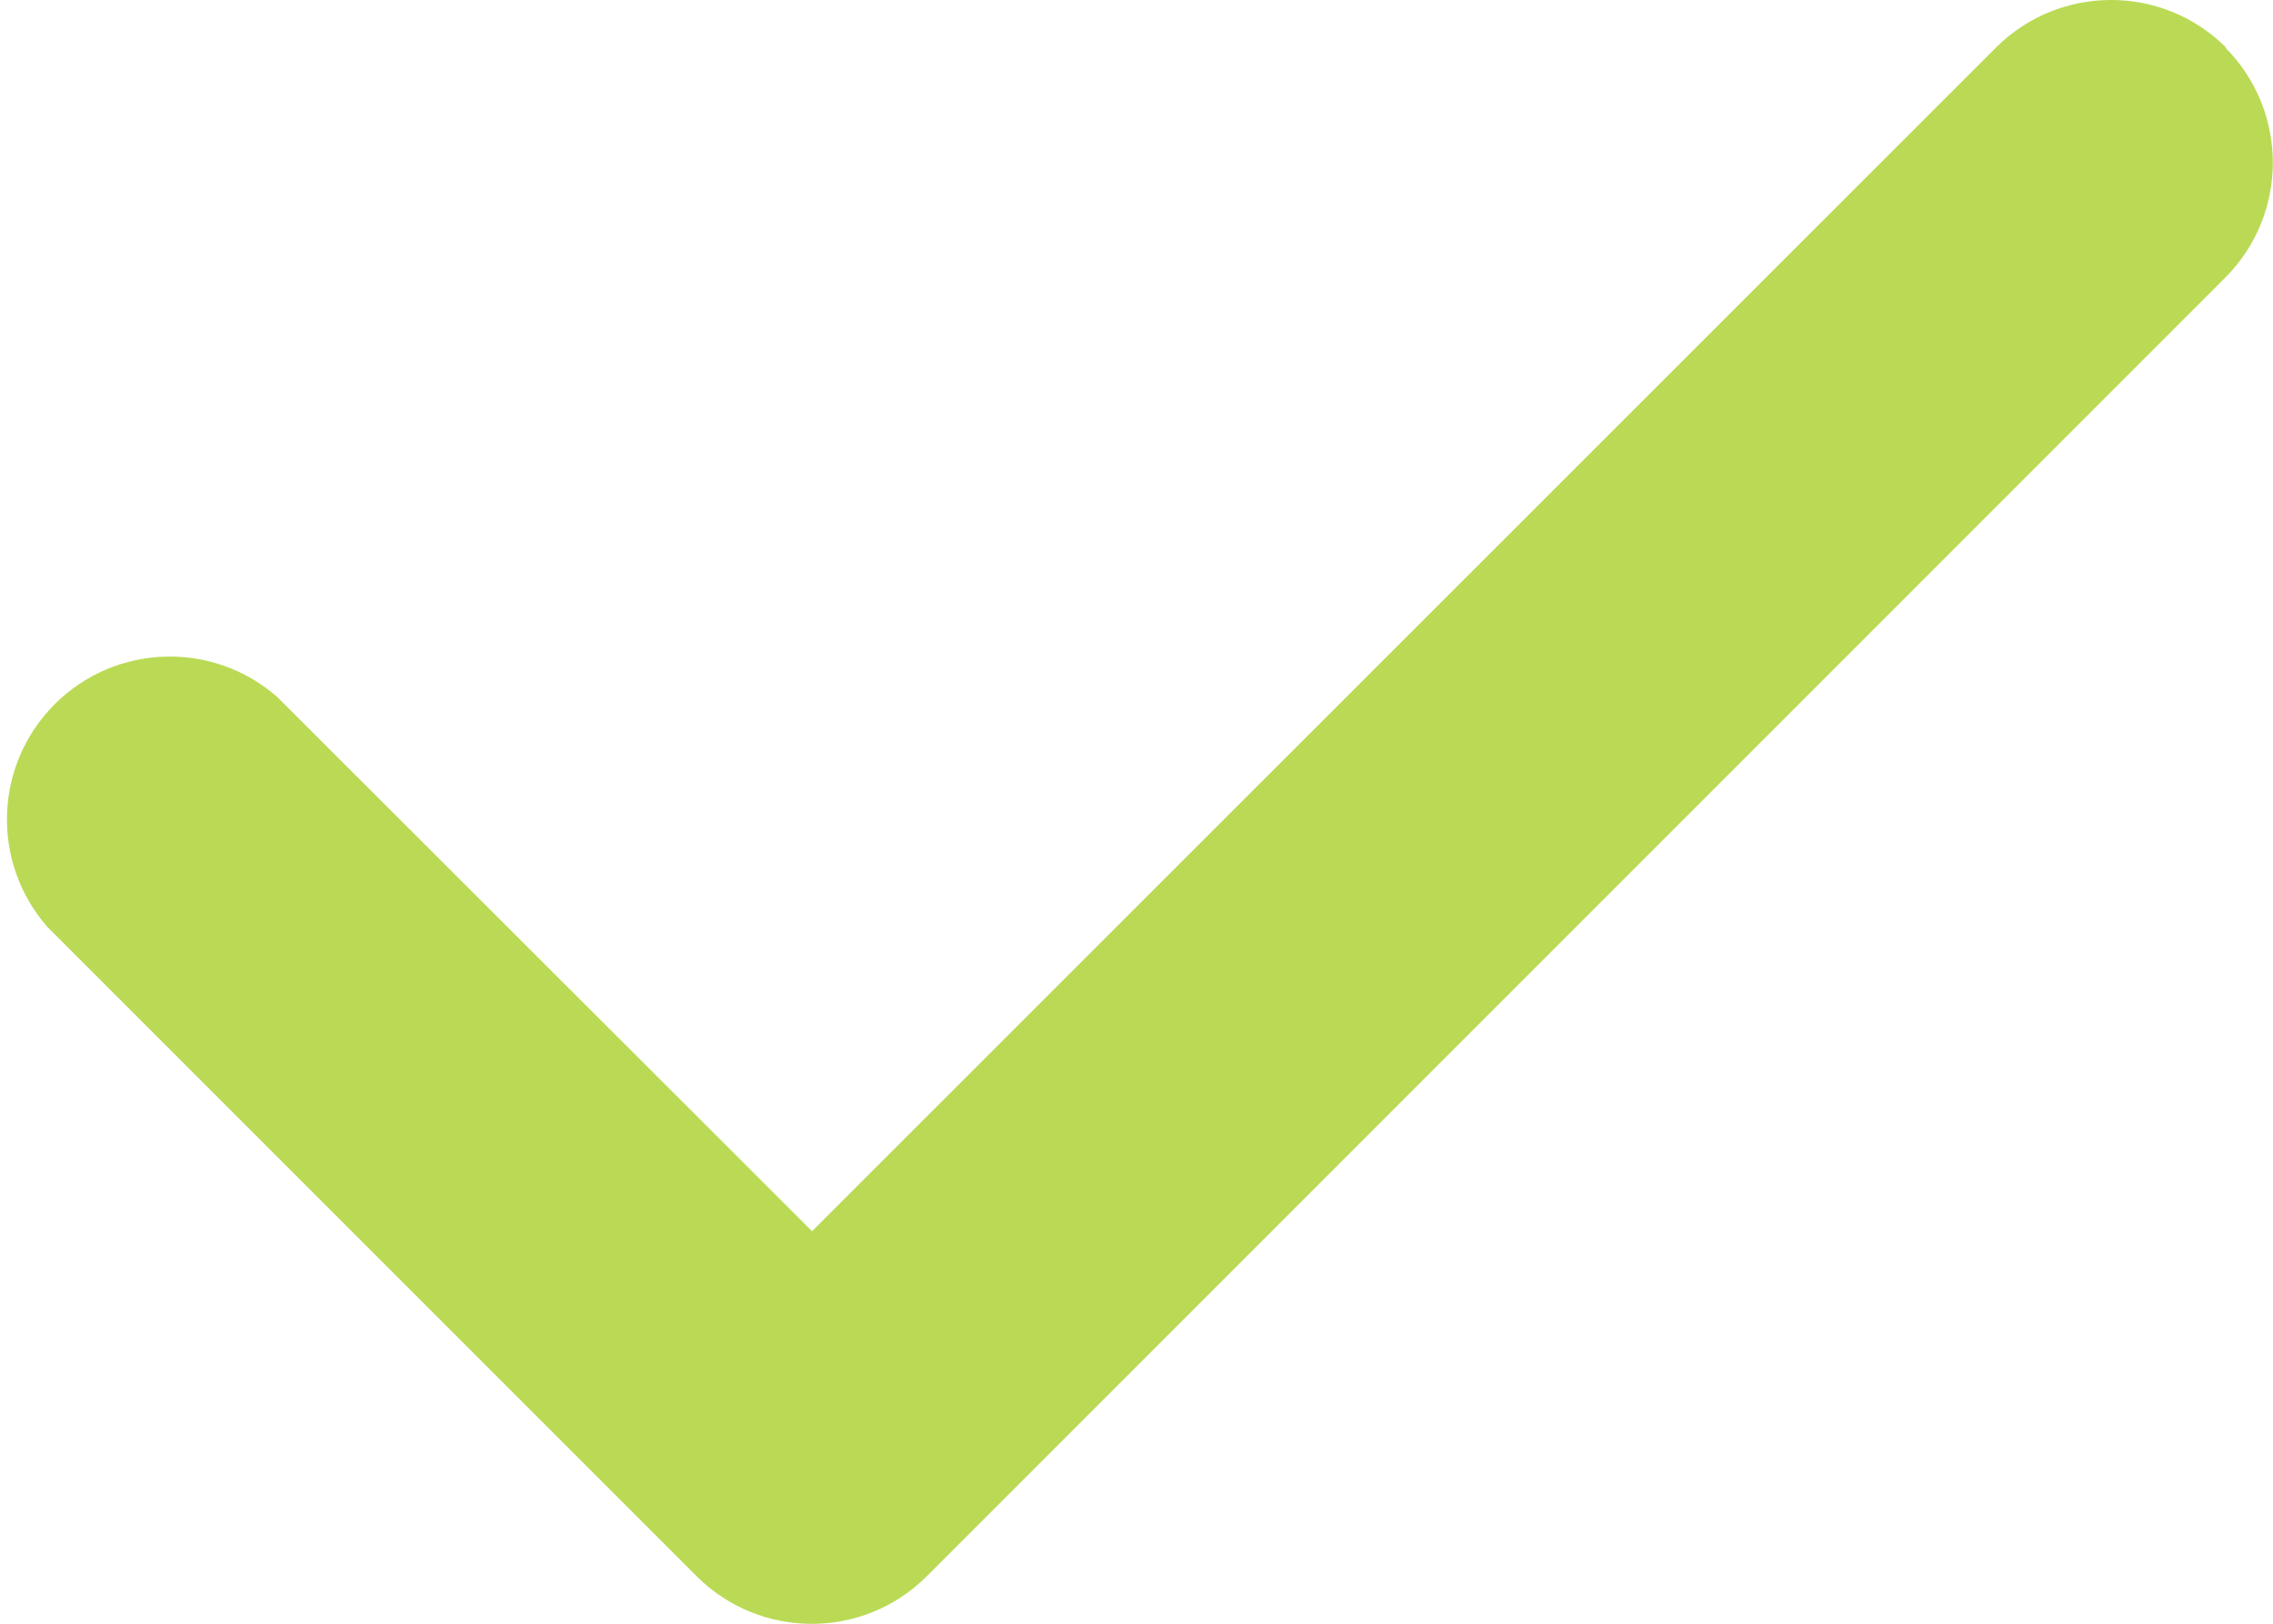
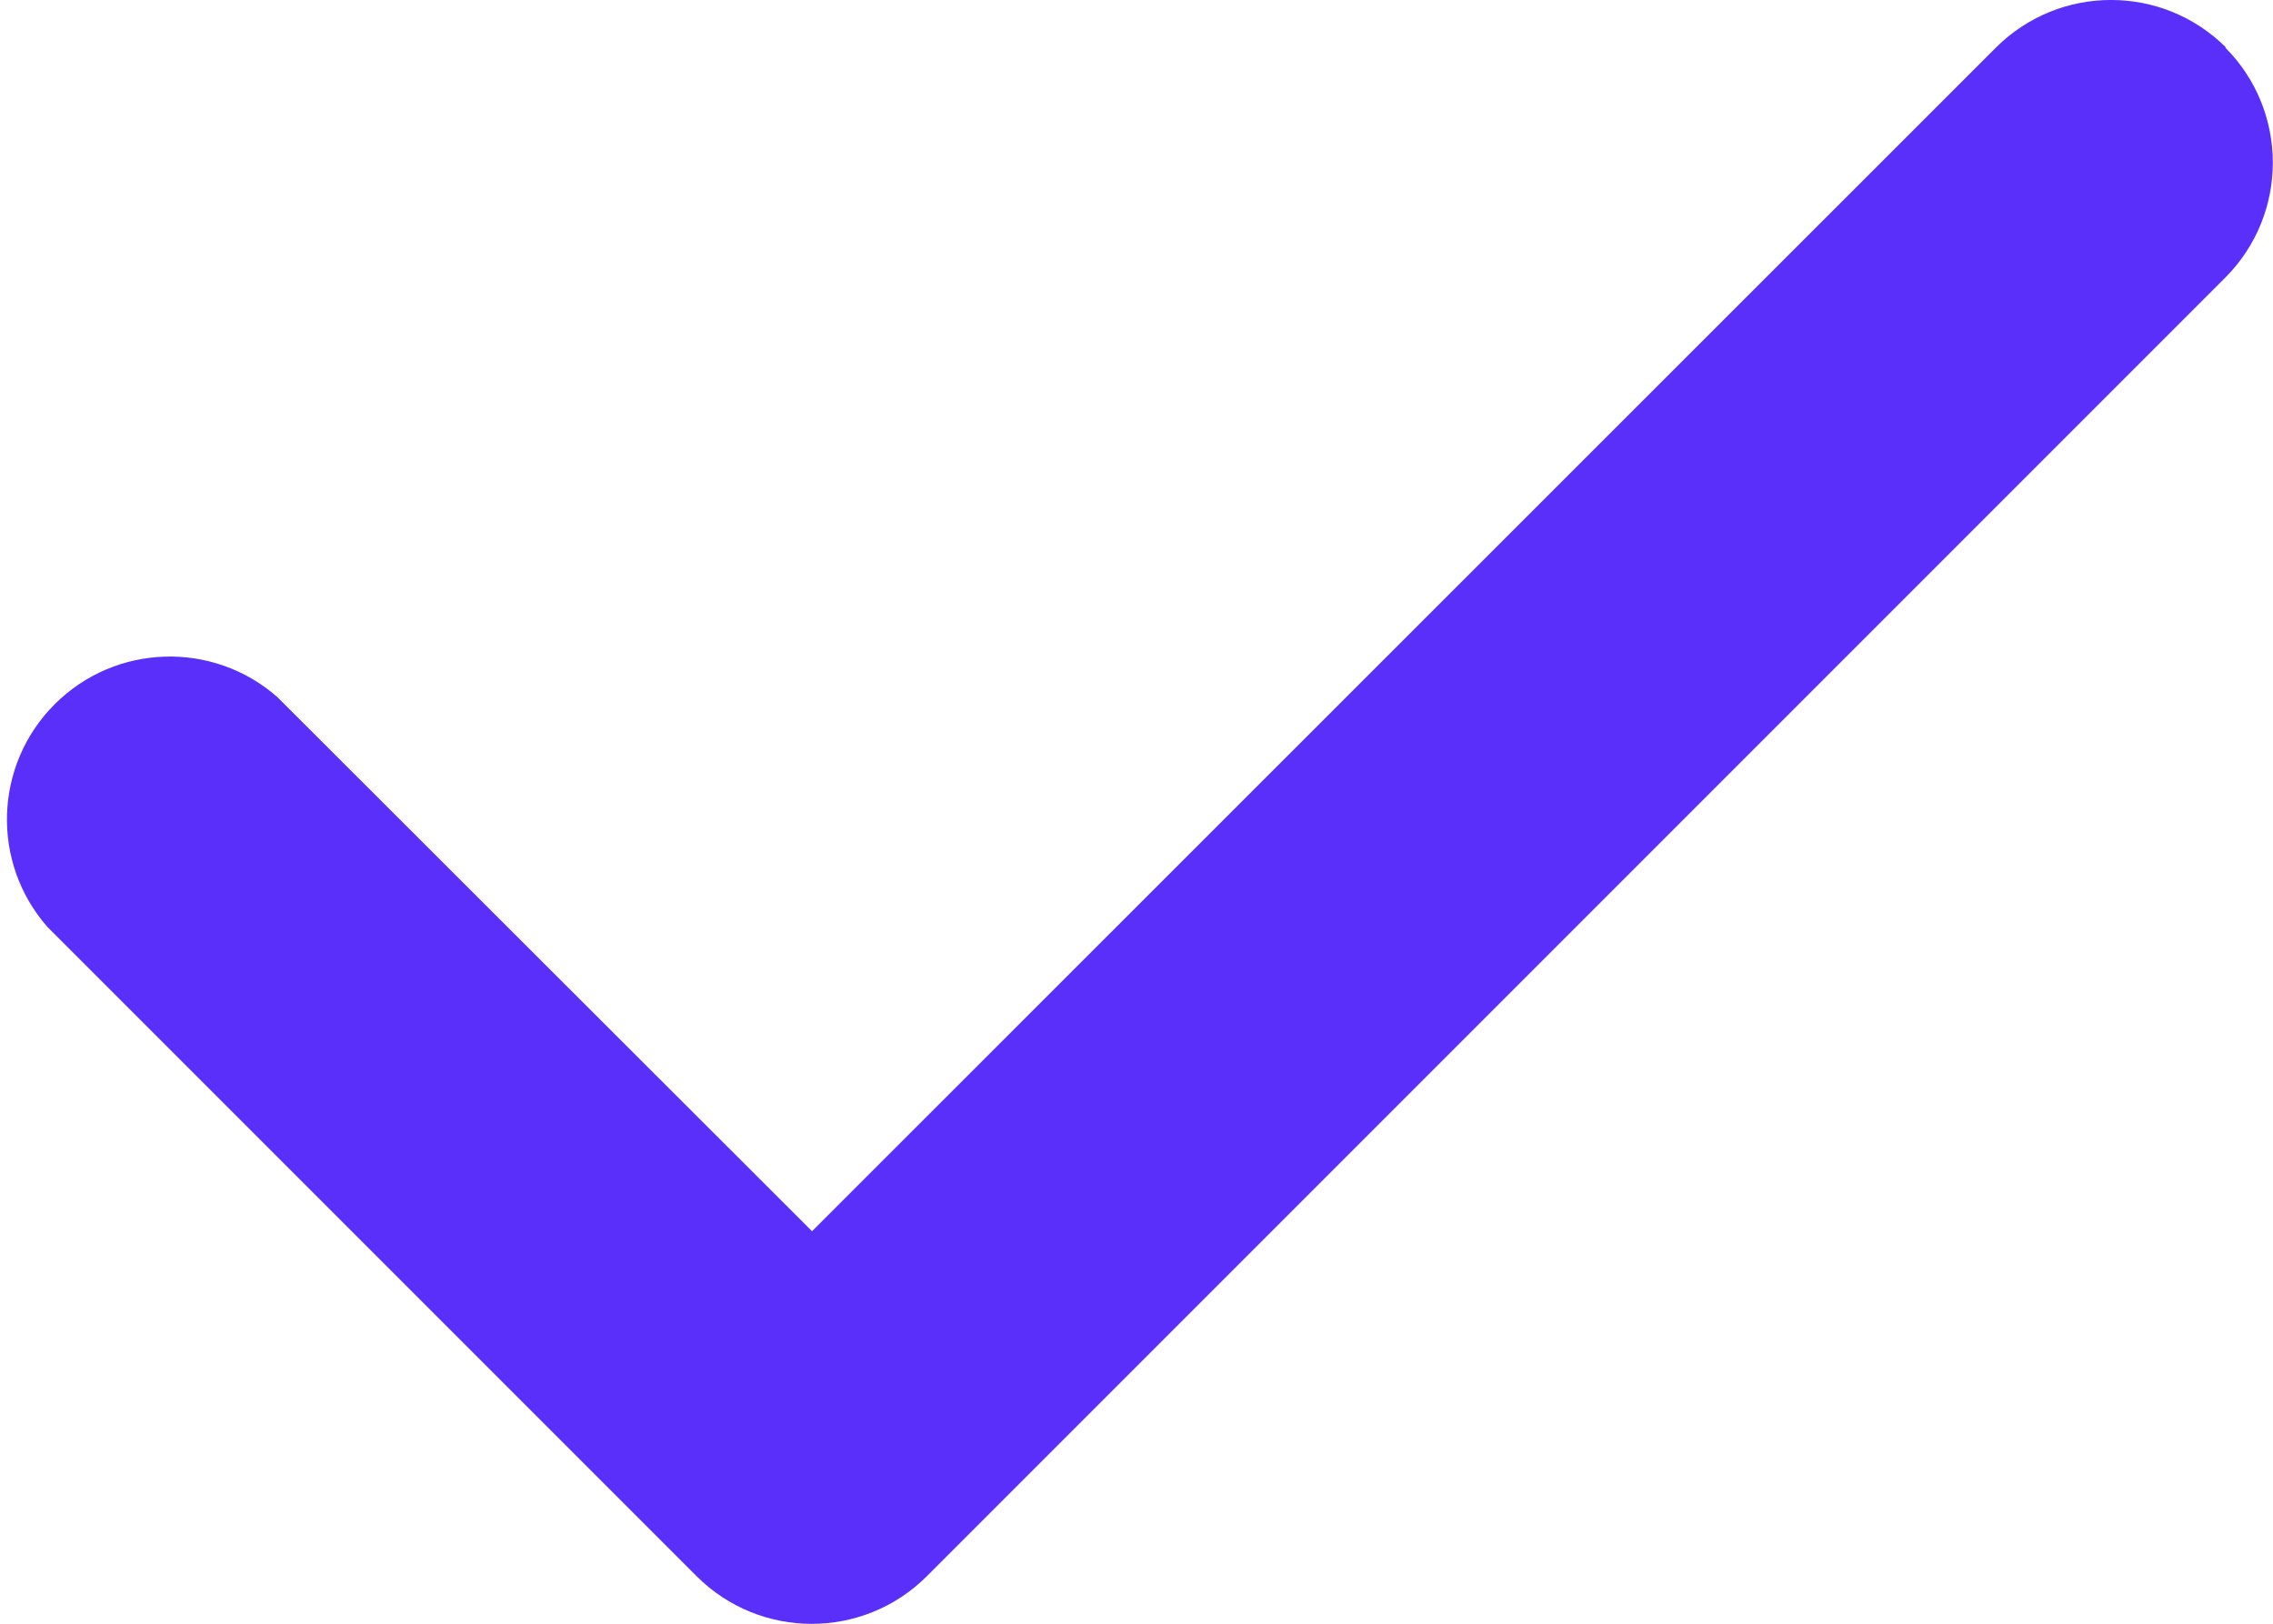
<svg xmlns="http://www.w3.org/2000/svg" width="11.163" height="7.974" viewBox="0 0 11.163 7.974">
-   <path id="check-solid_2_" data-name="check-solid (2)" d="M42.854,96.259a.8.8,0,0,1,0,1.129l-6.378,6.378a.8.8,0,0,1-1.129,0l-3.189-3.189a.8.8,0,0,1,1.129-1.129l2.626,2.623,5.815-5.813a.8.8,0,0,1,1.129,0Z" transform="translate(-31.925 -96.025)" fill="#BADA55" />
+   <path id="check-solid_2_" data-name="check-solid (2)" d="M42.854,96.259a.8.8,0,0,1,0,1.129l-6.378,6.378a.8.8,0,0,1-1.129,0l-3.189-3.189a.8.8,0,0,1,1.129-1.129l2.626,2.623,5.815-5.813a.8.8,0,0,1,1.129,0Z" transform="translate(-31.925 -96.025)" fill="#5a2ff9" />
</svg>
